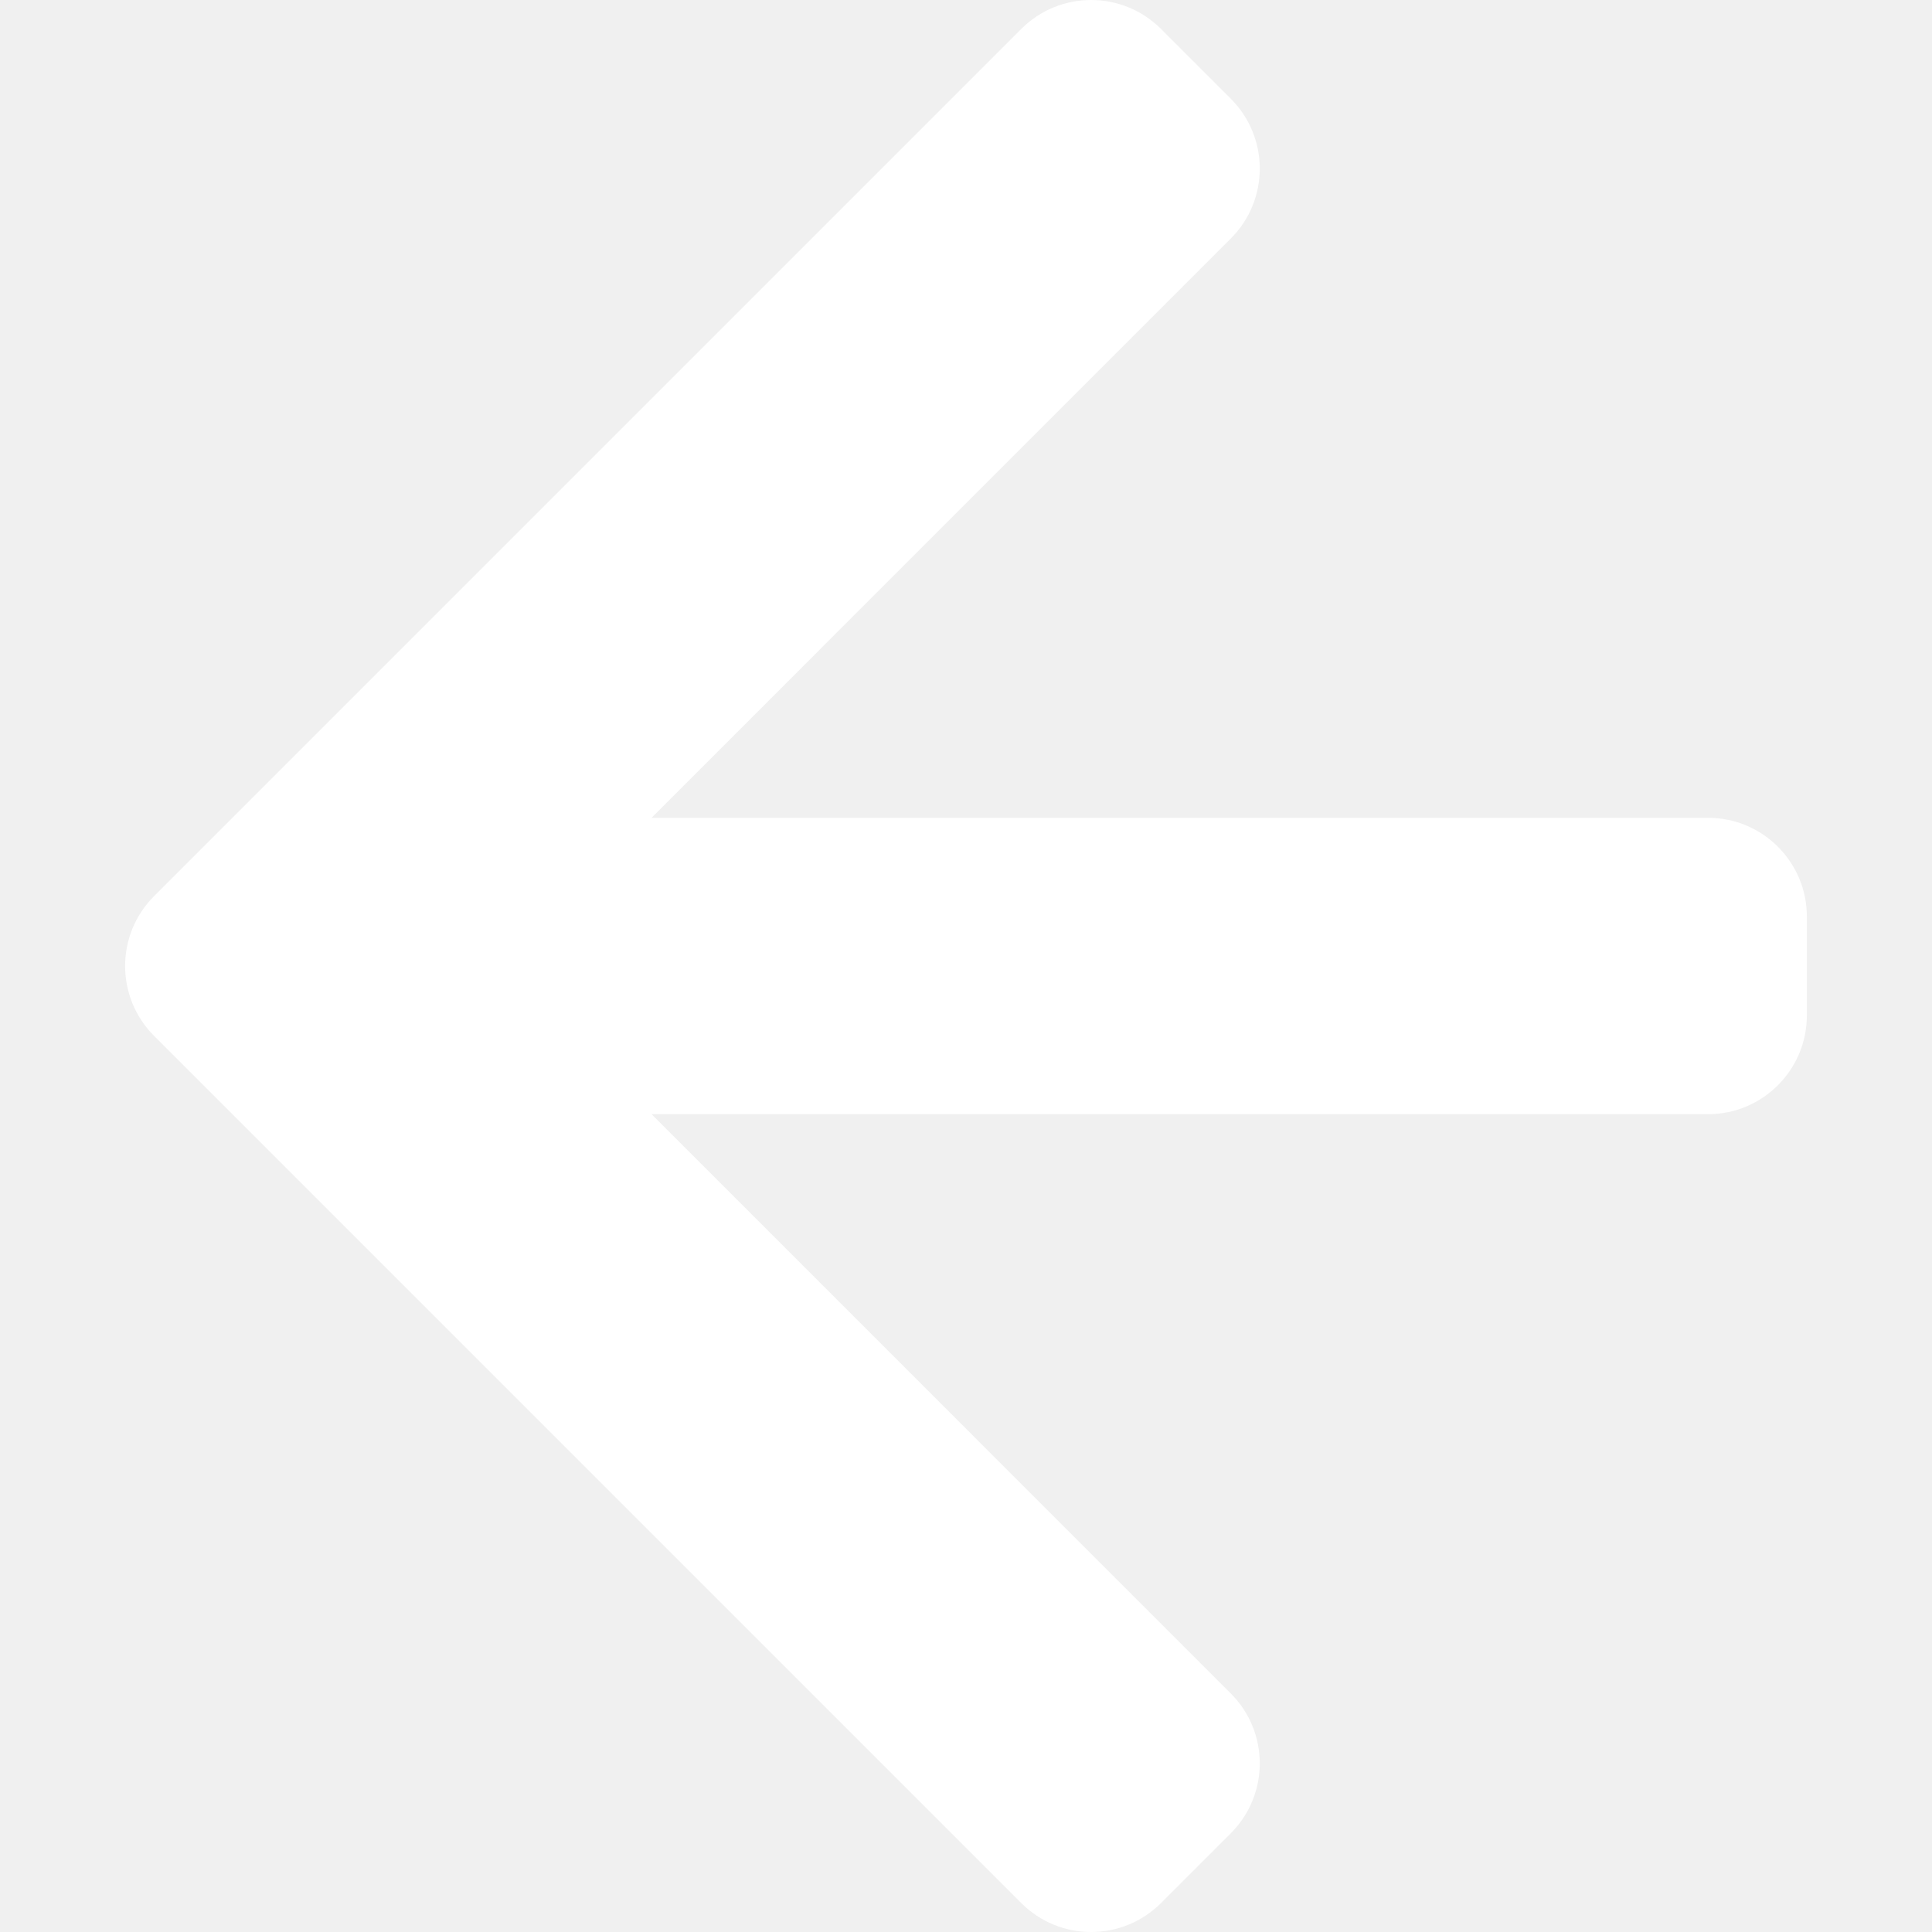
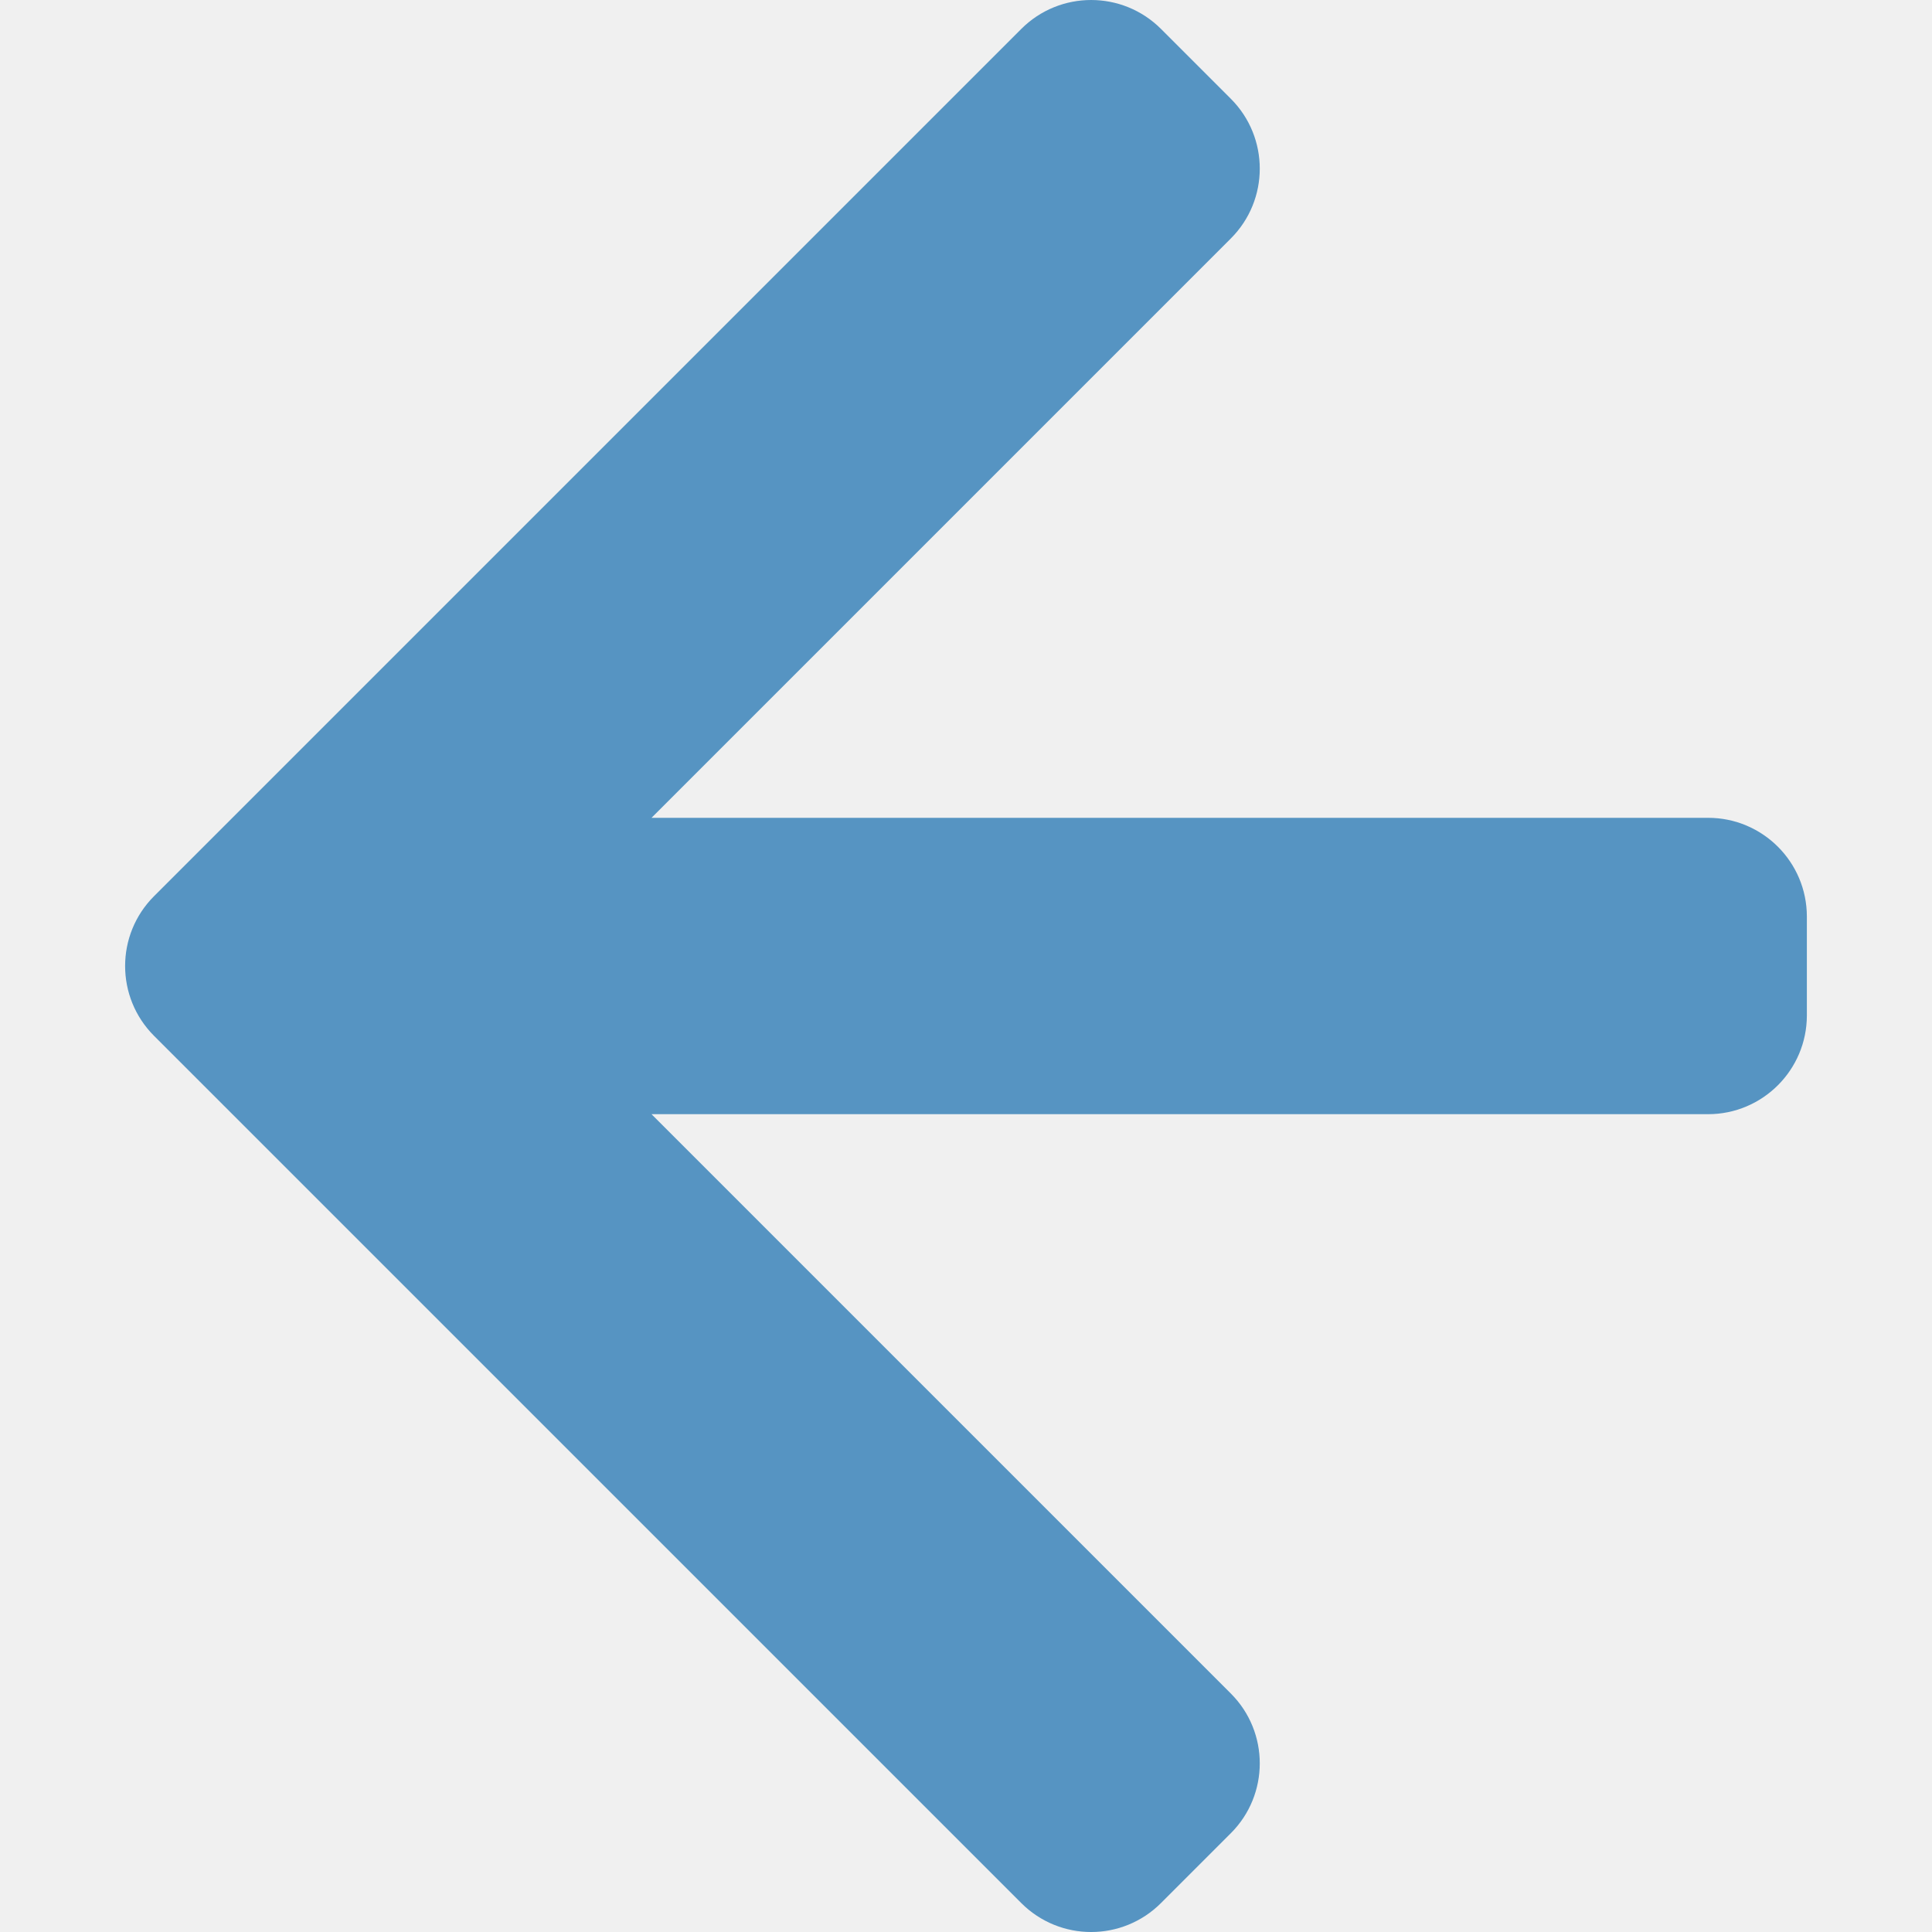
<svg xmlns="http://www.w3.org/2000/svg" version="1.1" id="Capa_1" x="0px" y="0px" width="512px" height="512px" viewBox="0 0 307.055 307.054" style="enable-background:new 0 0 307.055 307.054;" xml:space="preserve">
  <g>
    <g id="_x34_87._Back">
      <g>
-         <path d="M271.467,129.976H103.547l92.071-92.077c6.131-6.125,6.131-16.068,0-22.201L184.518,4.597     c-6.136-6.129-16.07-6.129-22.205,0L35.585,131.326l-11.101,11.101c-6.131,6.129-6.131,16.068,0,22.204l11.101,11.1     l126.727,126.724c6.135,6.135,16.069,6.135,22.205,0l11.101-11.101c6.131-6.132,6.131-16.074,0-22.201l-92.071-92.075h167.919     c8.664,0,15.701-7.037,15.701-15.701v-15.699C287.168,137.002,280.131,129.976,271.467,129.976z" fill="#FFFFFF" />
+         <path d="M271.467,129.976H103.547l92.071-92.077c6.131-6.125,6.131-16.068,0-22.201L184.518,4.597     c-6.136-6.129-16.07-6.129-22.205,0L35.585,131.326l-11.101,11.101c-6.131,6.129-6.131,16.068,0,22.204l11.101,11.1     l126.727,126.724c6.135,6.135,16.069,6.135,22.205,0l11.101-11.101c6.131-6.132,6.131-16.074,0-22.201l-92.071-92.075h167.919     c8.664,0,15.701-7.037,15.701-15.701v-15.699C287.168,137.002,280.131,129.976,271.467,129.976z" fill="#5694c2" />
      </g>
    </g>
  </g>
  <g>
</g>
  <g>
</g>
  <g>
</g>
  <g>
</g>
  <g>
</g>
  <g>
</g>
  <g>
</g>
  <g>
</g>
  <g>
</g>
  <g>
</g>
  <g>
</g>
  <g>
</g>
  <g>
</g>
  <g>
</g>
  <g>
</g>
</svg>
